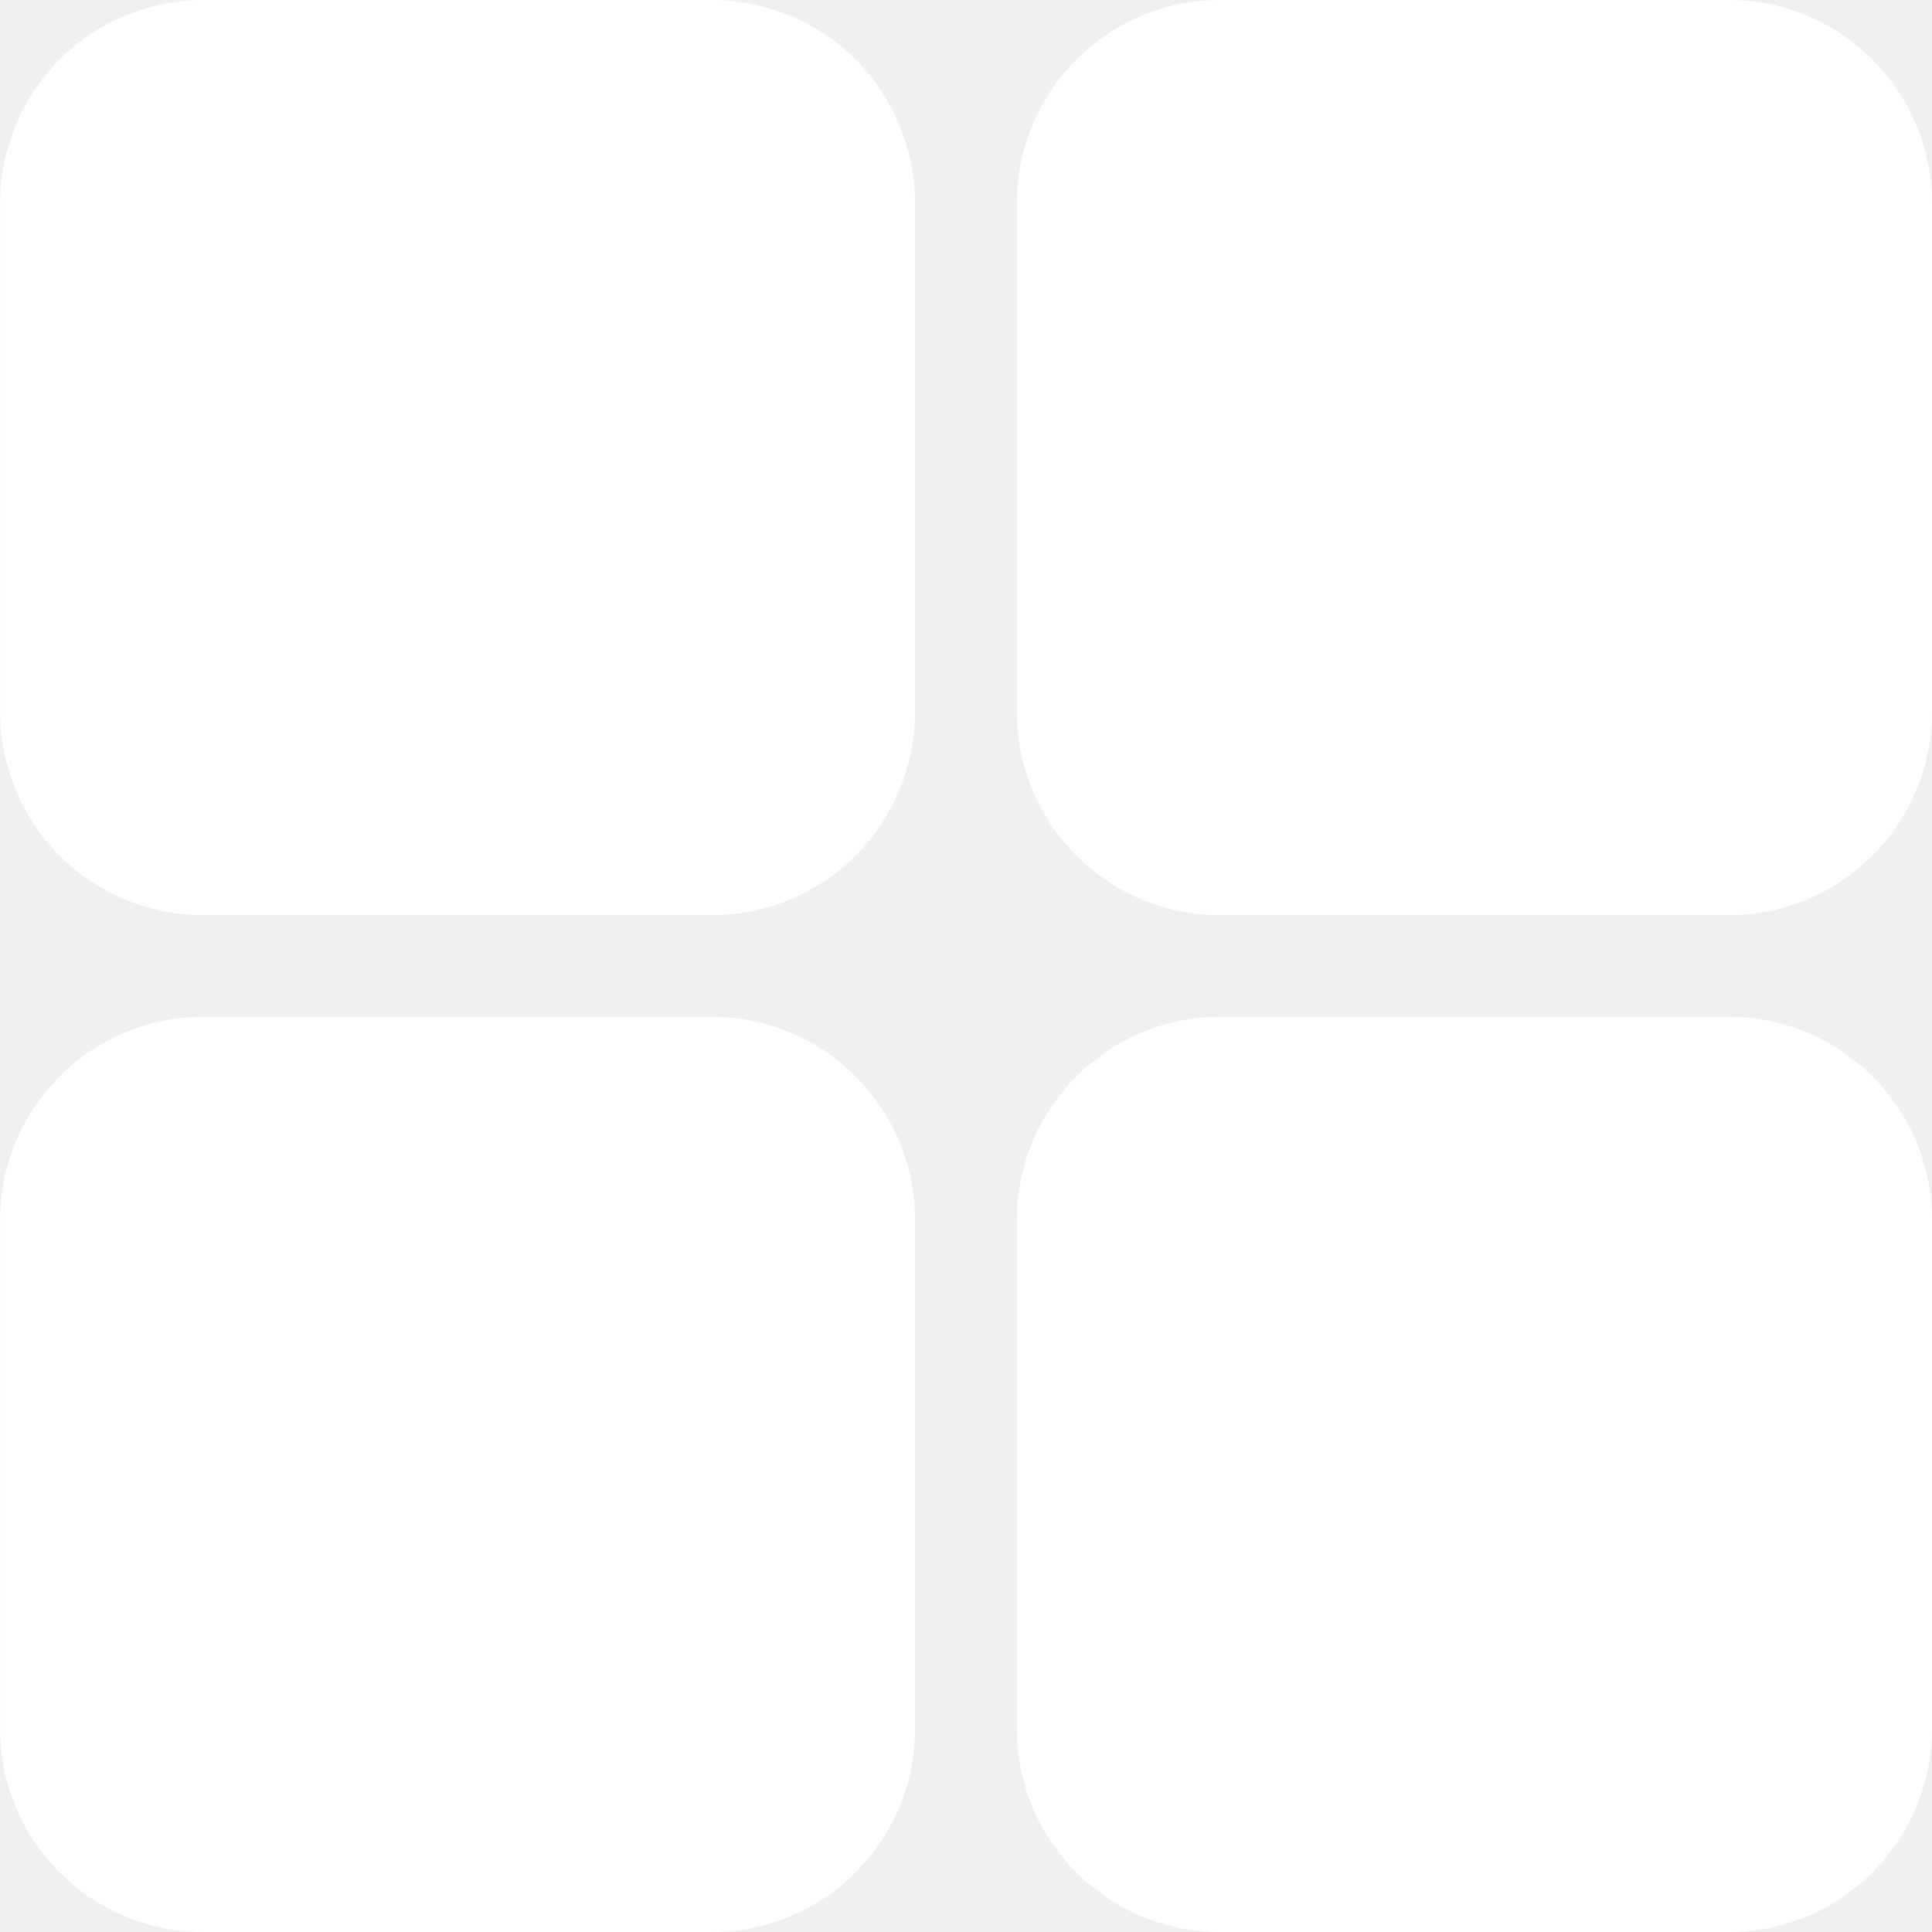
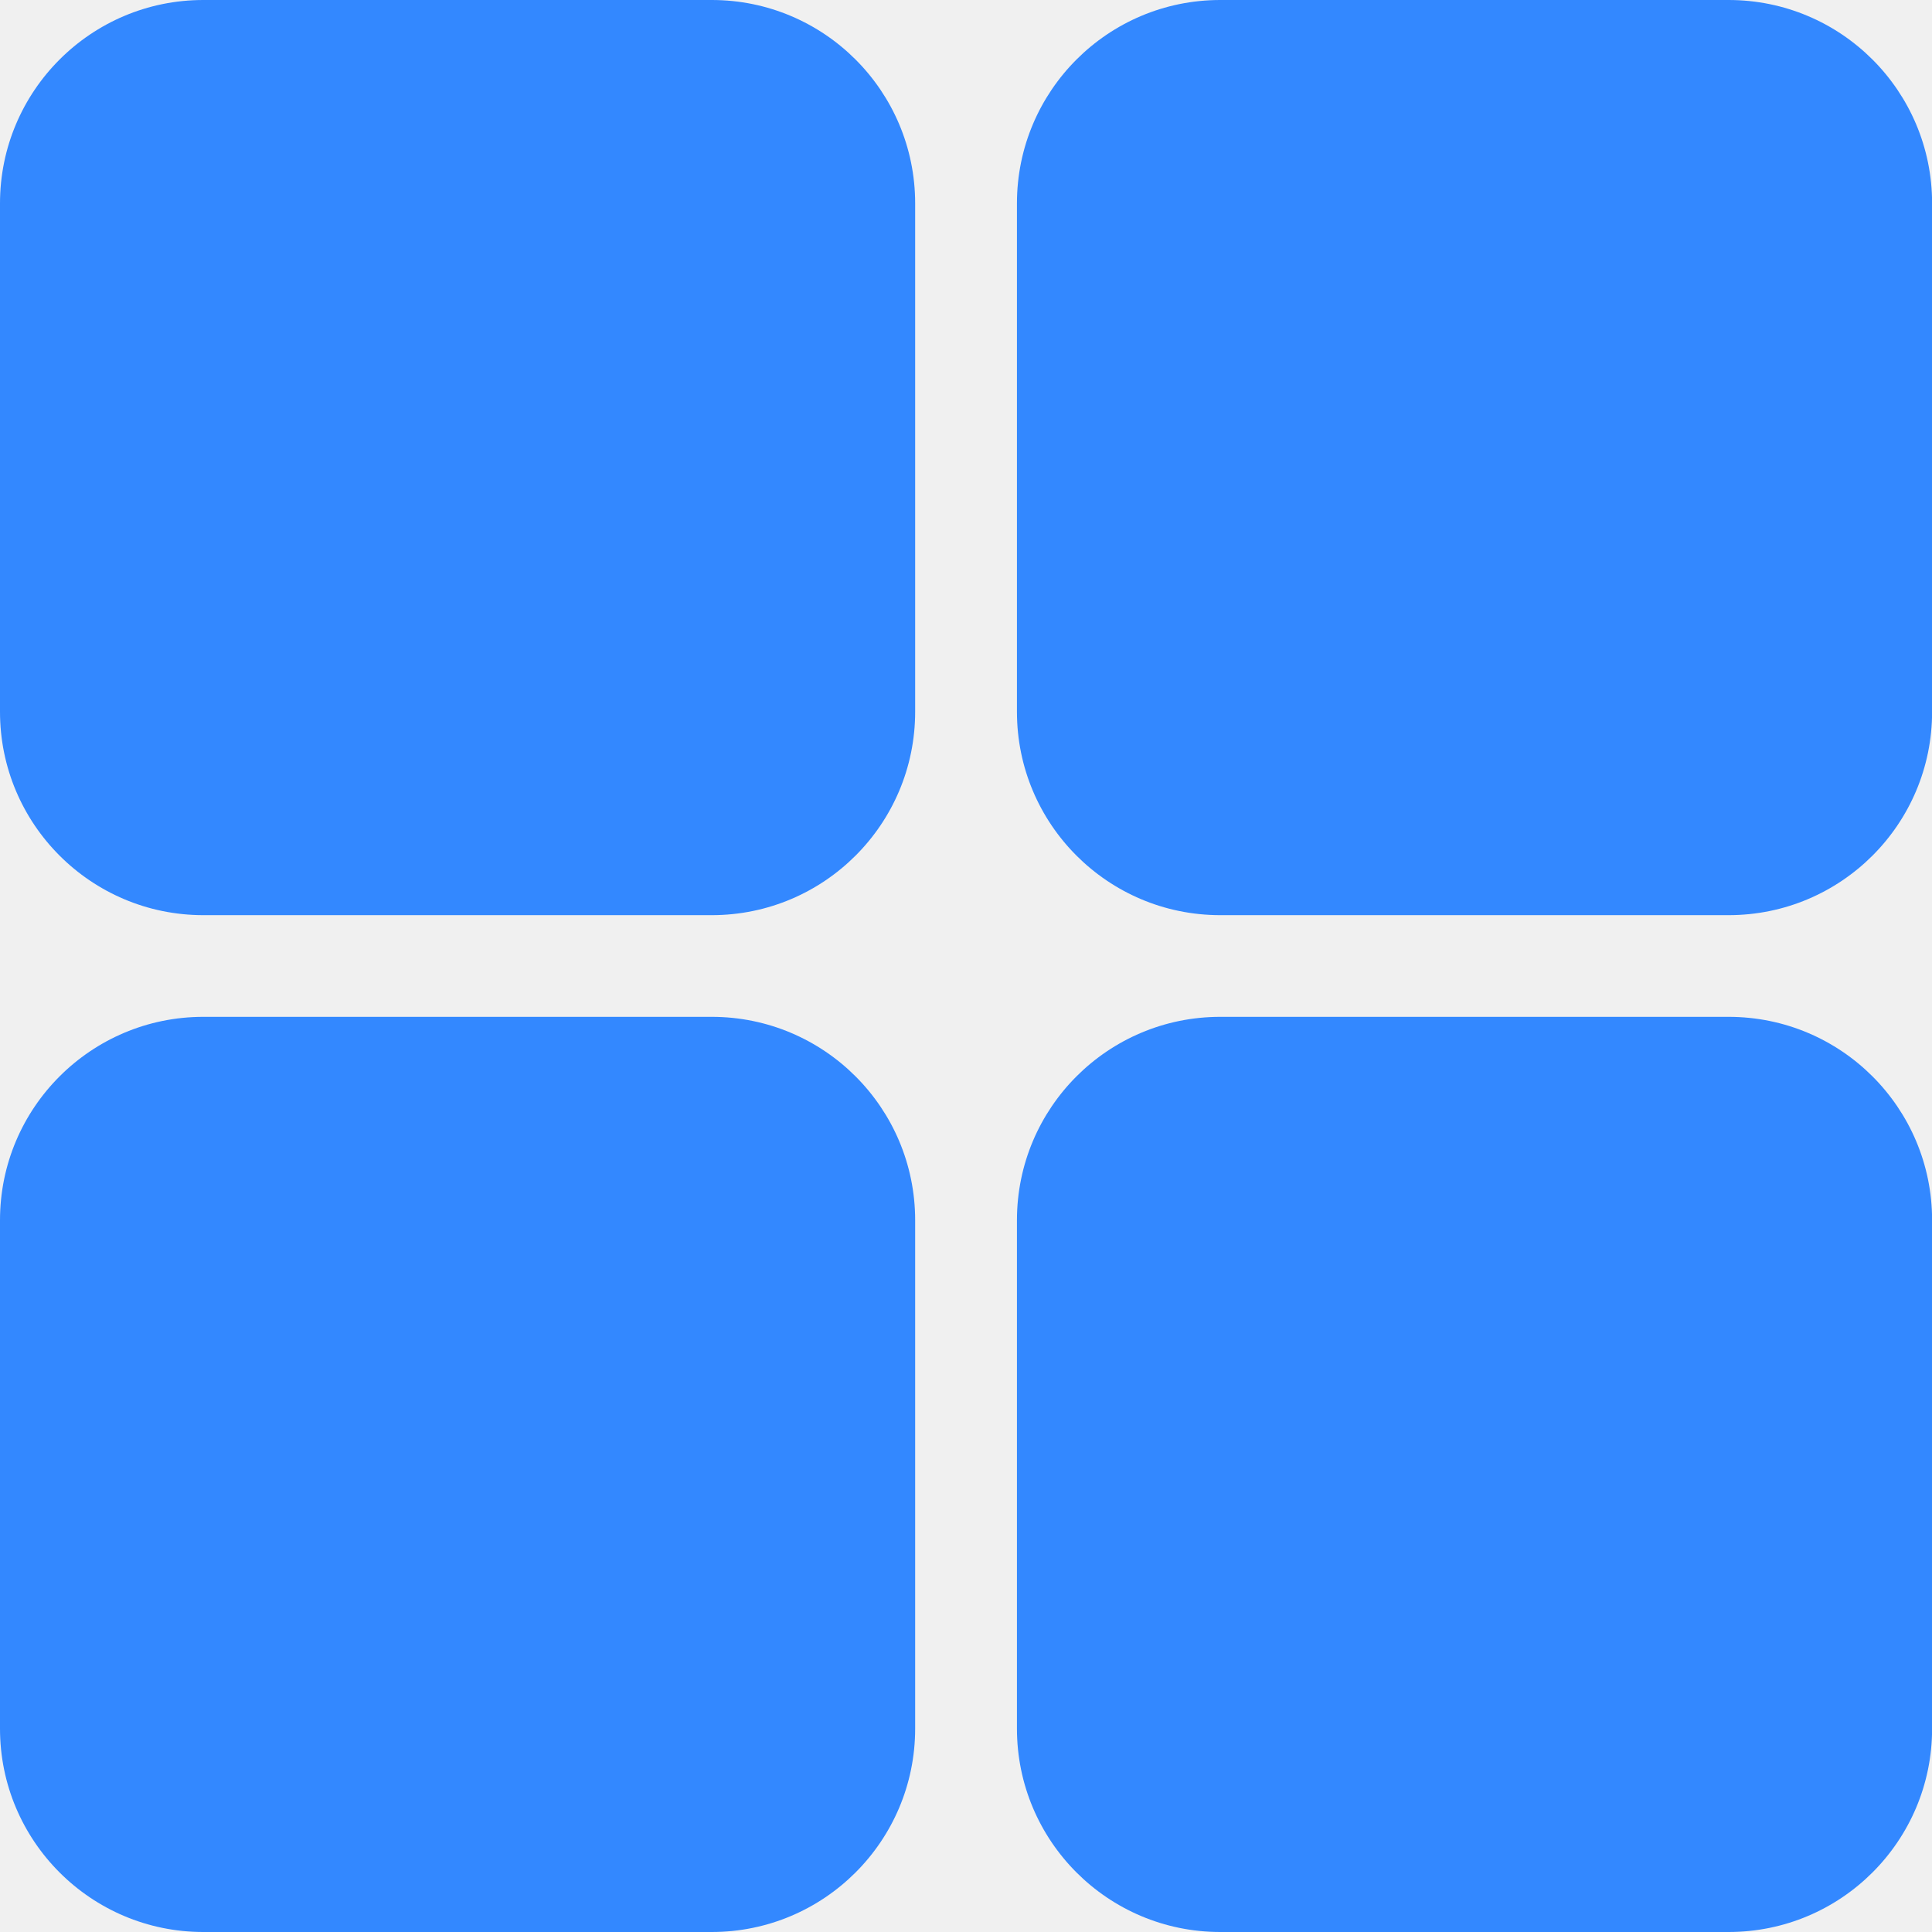
<svg xmlns="http://www.w3.org/2000/svg" preserveAspectRatio="xMidYMid" width="19" height="19" viewBox="0 0 19 19">
  <defs>
    <style>
      .cls-1 {
-         fill: #fff;
+         fill: #38f;
        fill-rule: evenodd;
      }
    </style>
  </defs>
-   <path d="M17.000,19.000 L11.999,19.000 C10.895,19.000 10.000,18.105 10.000,17.000 L10.000,12.000 C10.000,10.895 10.895,10.000 11.999,10.000 L17.000,10.000 C18.104,10.000 19.000,10.895 19.000,12.000 L19.000,17.000 C19.000,18.105 18.104,19.000 17.000,19.000 ZM17.000,9.000 L11.999,9.000 C10.895,9.000 10.000,8.105 10.000,7.000 L10.000,2.000 C10.000,0.895 10.895,0.000 11.999,0.000 L17.000,0.000 C18.104,0.000 19.000,0.895 19.000,2.000 L19.000,7.000 C19.000,8.105 18.104,9.000 17.000,9.000 ZM7.000,19.000 L2.000,19.000 C0.895,19.000 0.001,18.105 0.001,17.000 L0.001,12.000 C0.001,10.895 0.895,10.000 2.000,10.000 L7.000,10.000 C8.105,10.000 8.999,10.895 8.999,12.000 L8.999,17.000 C8.999,18.105 8.105,19.000 7.000,19.000 ZM7.000,9.000 L2.000,9.000 C0.895,9.000 0.001,8.105 0.001,7.000 L0.001,2.000 C0.001,0.895 0.895,0.000 2.000,0.000 L7.000,0.000 C8.105,0.000 8.999,0.895 8.999,2.000 L8.999,7.000 C8.999,8.105 8.105,9.000 7.000,9.000 Z" class="cls-1" />
+   <path d="M17.000,19.000 L12.000,19.000 C10.896,19.000 10.001,18.105 10.001,17.000 L10.001,12.000 C10.001,10.895 10.896,10.000 12.000,10.000 L17.000,10.000 C18.105,10.000 19.001,10.895 19.001,12.000 L19.001,17.000 C19.001,18.105 18.105,19.000 17.000,19.000 ZM17.000,9.000 L12.000,9.000 C10.896,9.000 10.001,8.105 10.001,7.000 L10.001,2.000 C10.001,0.895 10.896,0.000 12.000,0.000 L17.000,0.000 C18.105,0.000 19.001,0.895 19.001,2.000 L19.001,7.000 C19.001,8.105 18.105,9.000 17.000,9.000 ZM7.000,19.000 L1.999,19.000 C0.896,19.000 -0.000,18.105 -0.000,17.000 L-0.000,12.000 C-0.000,10.895 0.896,10.000 1.999,10.000 L7.000,10.000 C8.104,10.000 9.000,10.895 9.000,12.000 L9.000,17.000 C9.000,18.105 8.104,19.000 7.000,19.000 ZM7.000,9.000 L1.999,9.000 C0.896,9.000 -0.000,8.105 -0.000,7.000 L-0.000,2.000 C-0.000,0.895 0.896,0.000 1.999,0.000 L7.000,0.000 C8.104,0.000 9.000,0.895 9.000,2.000 L9.000,7.000 C9.000,8.105 8.104,9.000 7.000,9.000 Z" class="cls-1" />
</svg>
